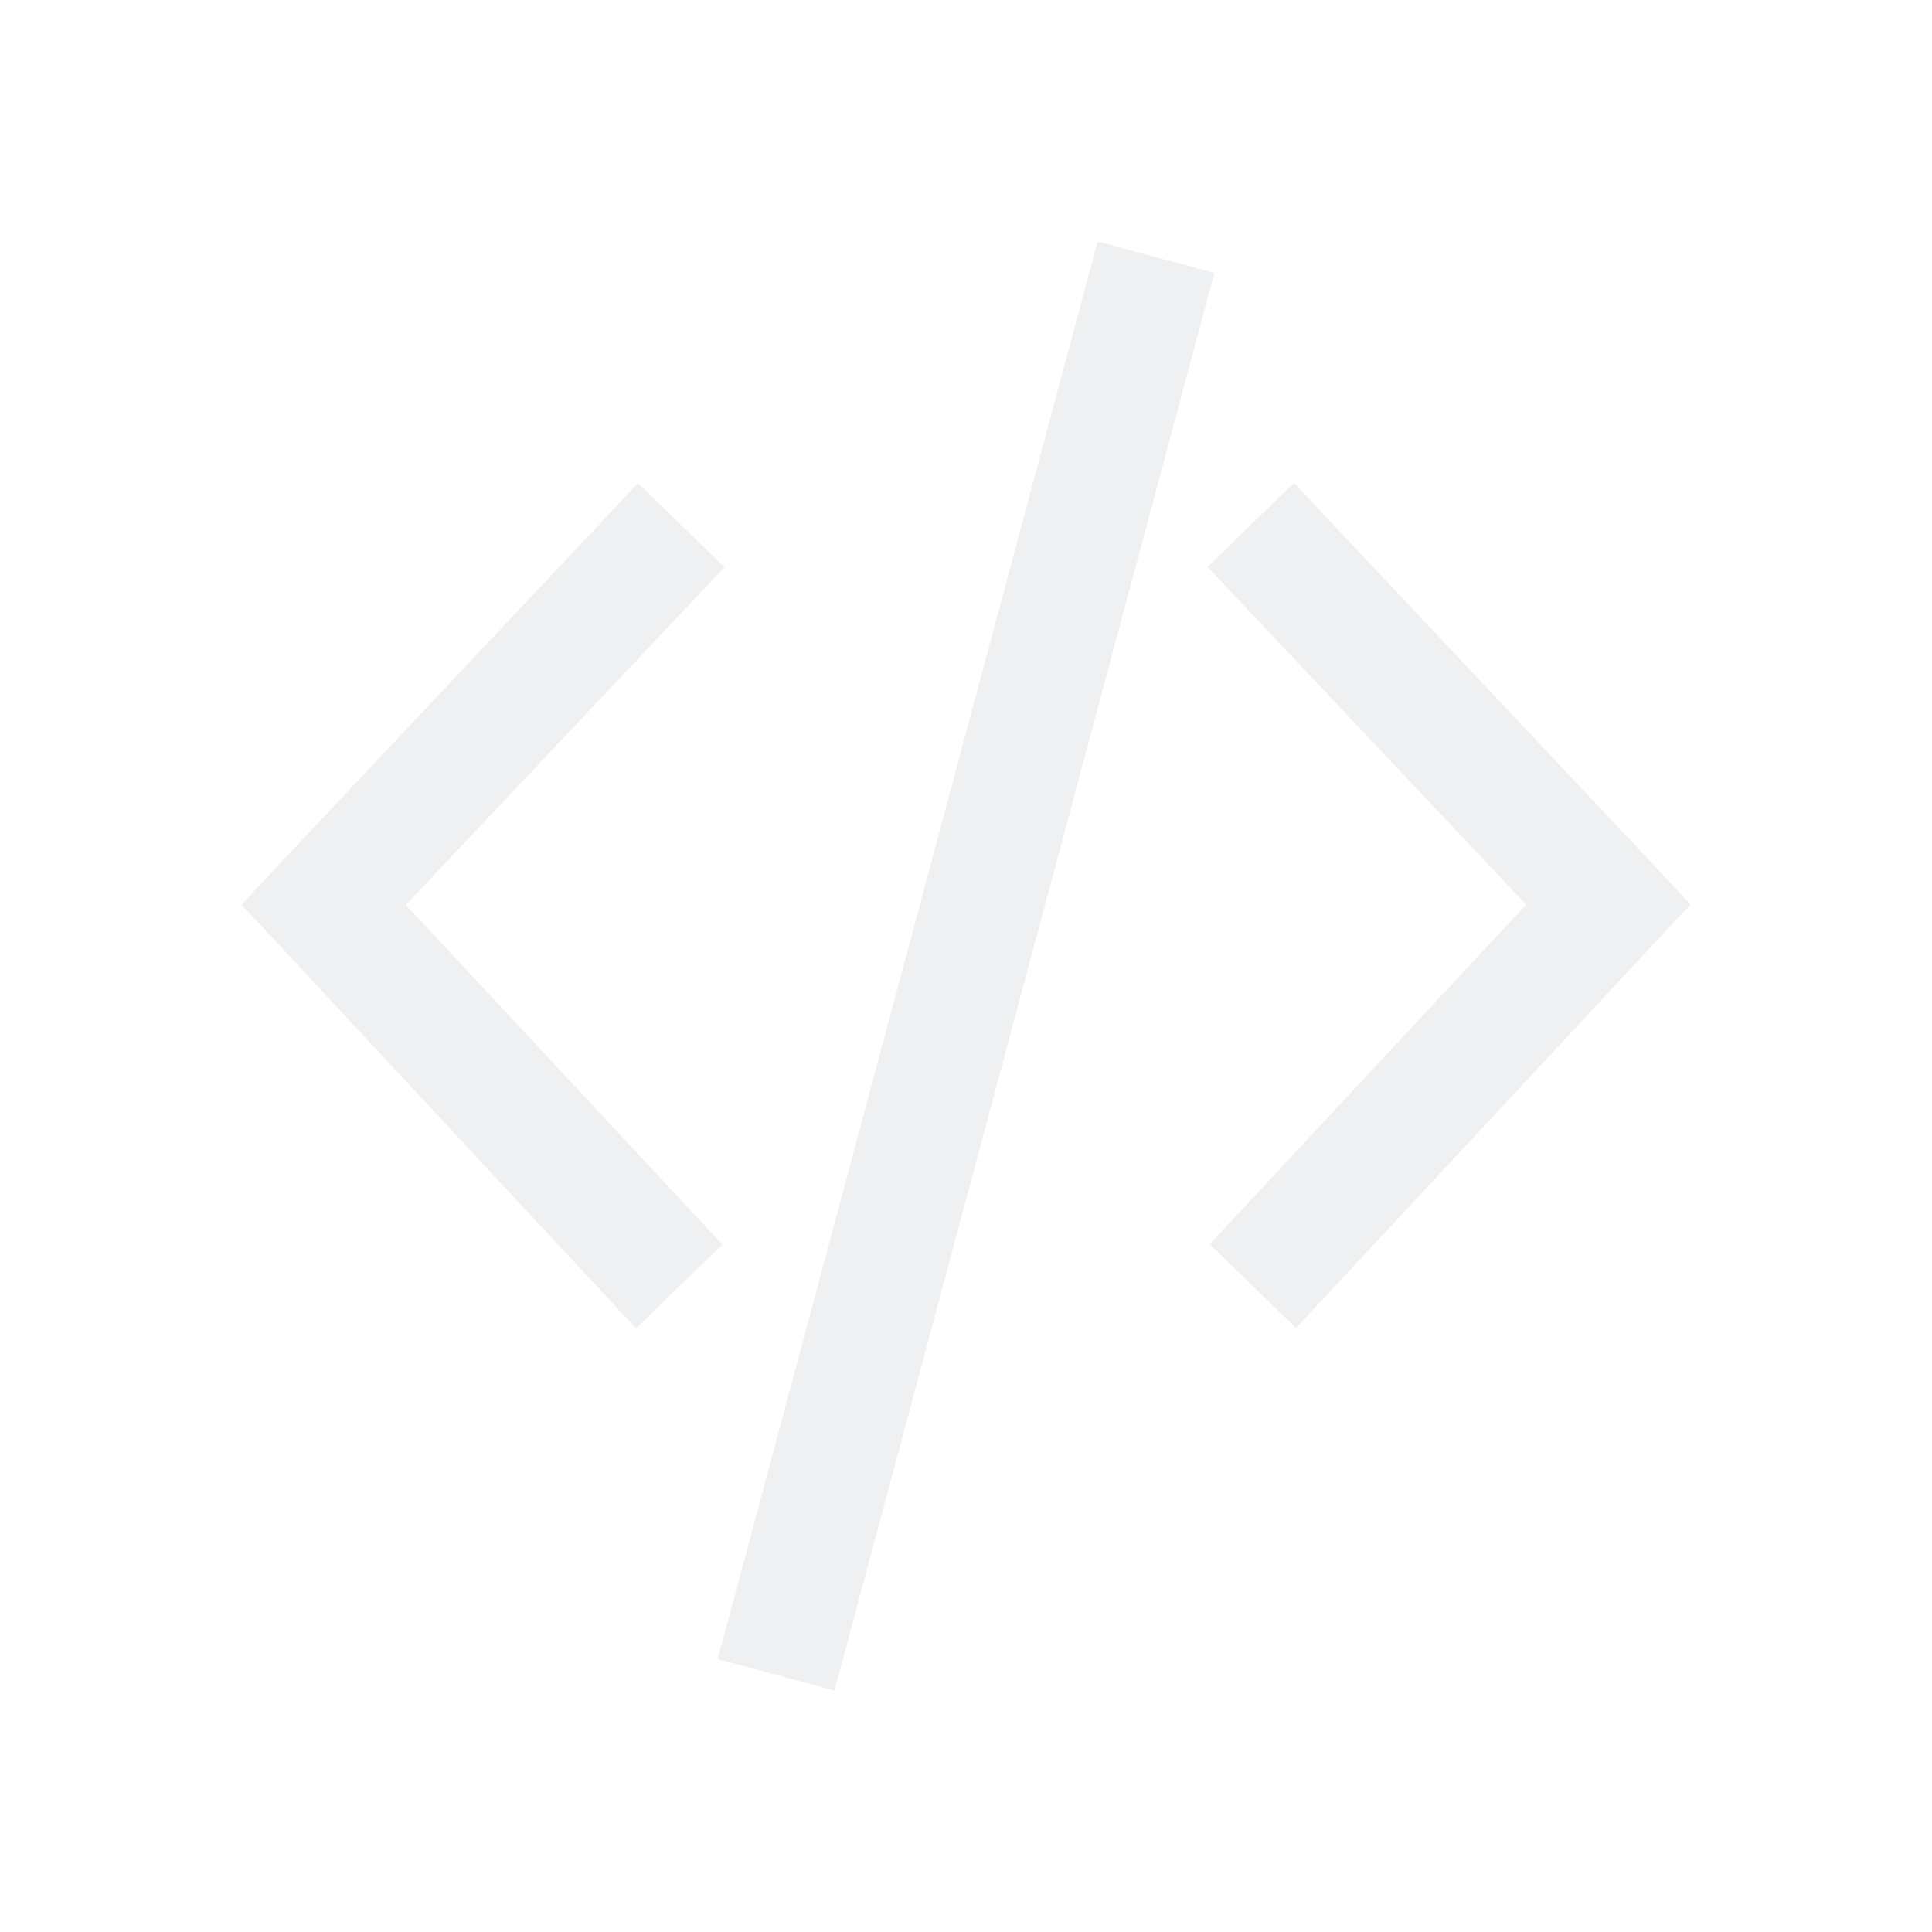
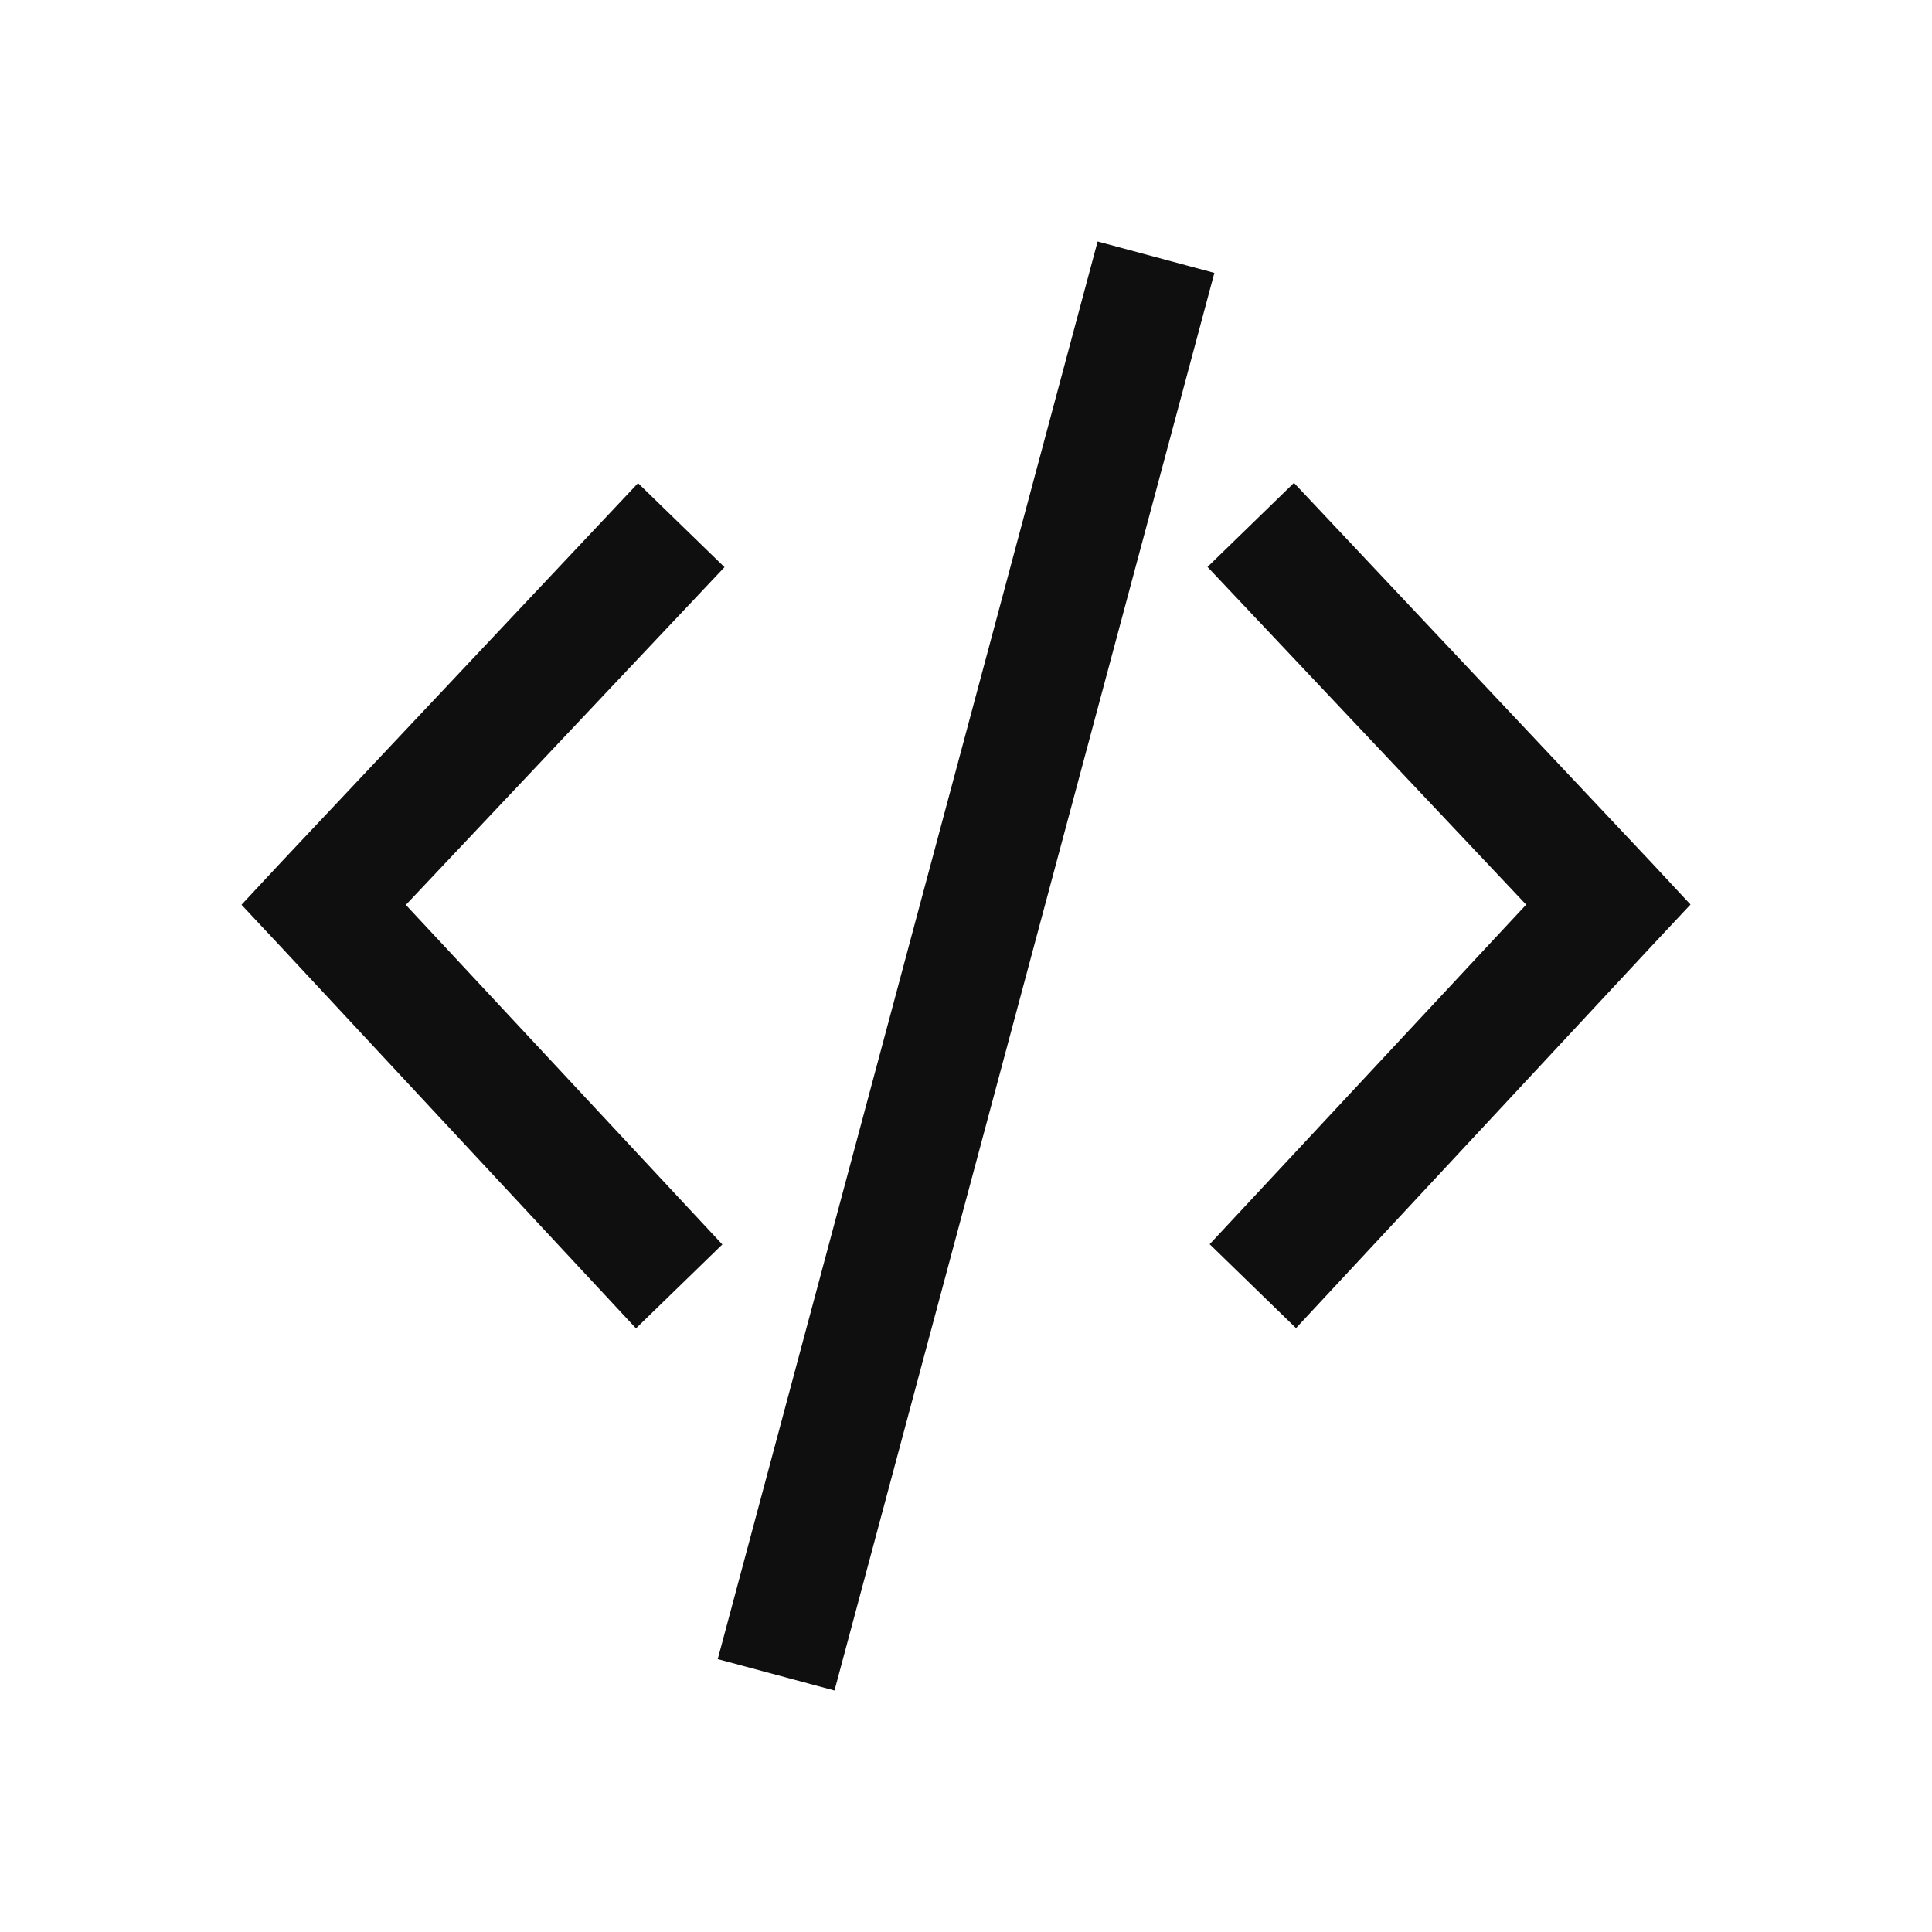
<svg xmlns="http://www.w3.org/2000/svg" version="1.1" viewBox="0 0 16 16">
  <defs>
    <style id="current-color-scheme" type="text/css">.ColorScheme-Text {
-         color:#eff0f1;
+         color:#0f0f0f;
      }</style>
  </defs>
  <path class="ColorScheme-Text" d="m9.09 2-3.146 11.74 0.967 0.26 3.146-11.74-0.967-0.26zm-3.805 2-2.961 3.145-0.324 0.348 0.324 0.346 2.943 3.162 0.715-0.695-2.621-2.812 2.639-2.797-0.715-0.695zm5.43 0-0.715 0.695 2.639 2.797-2.621 2.812 0.715 0.695 2.943-3.162 0.324-0.346-0.324-0.348-2.961-3.145z" fill="currentColor" />
</svg>
